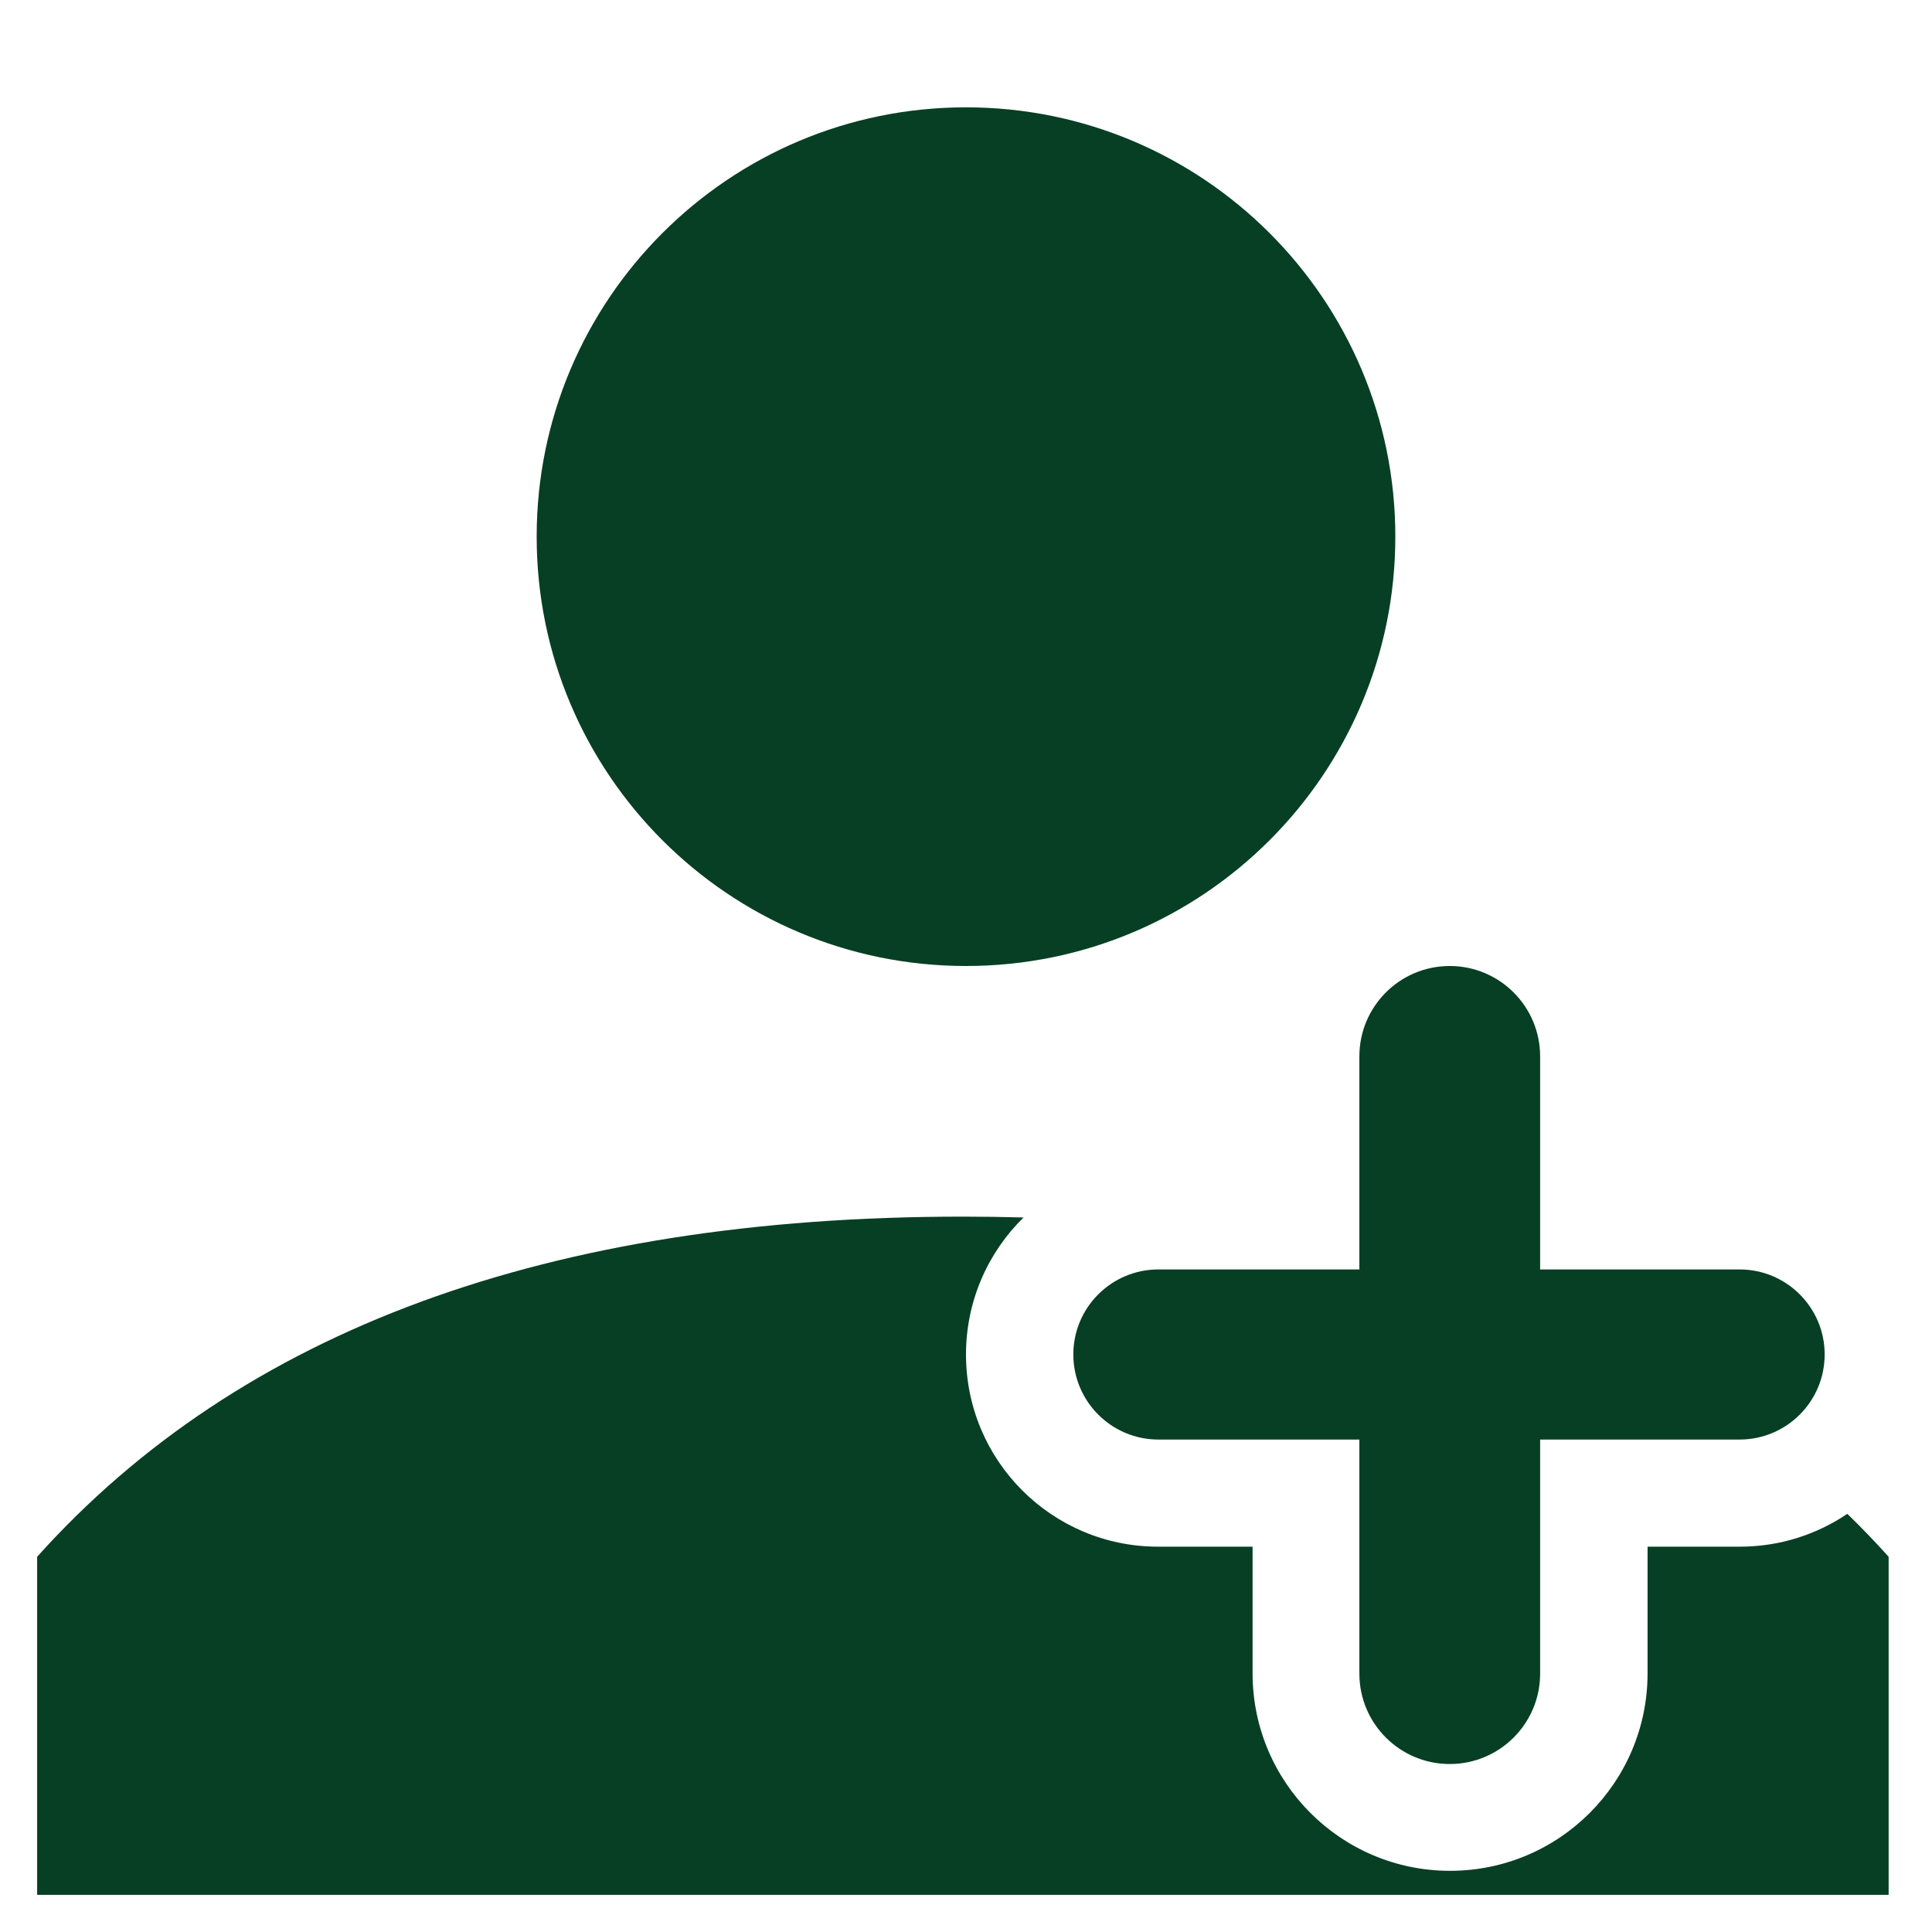
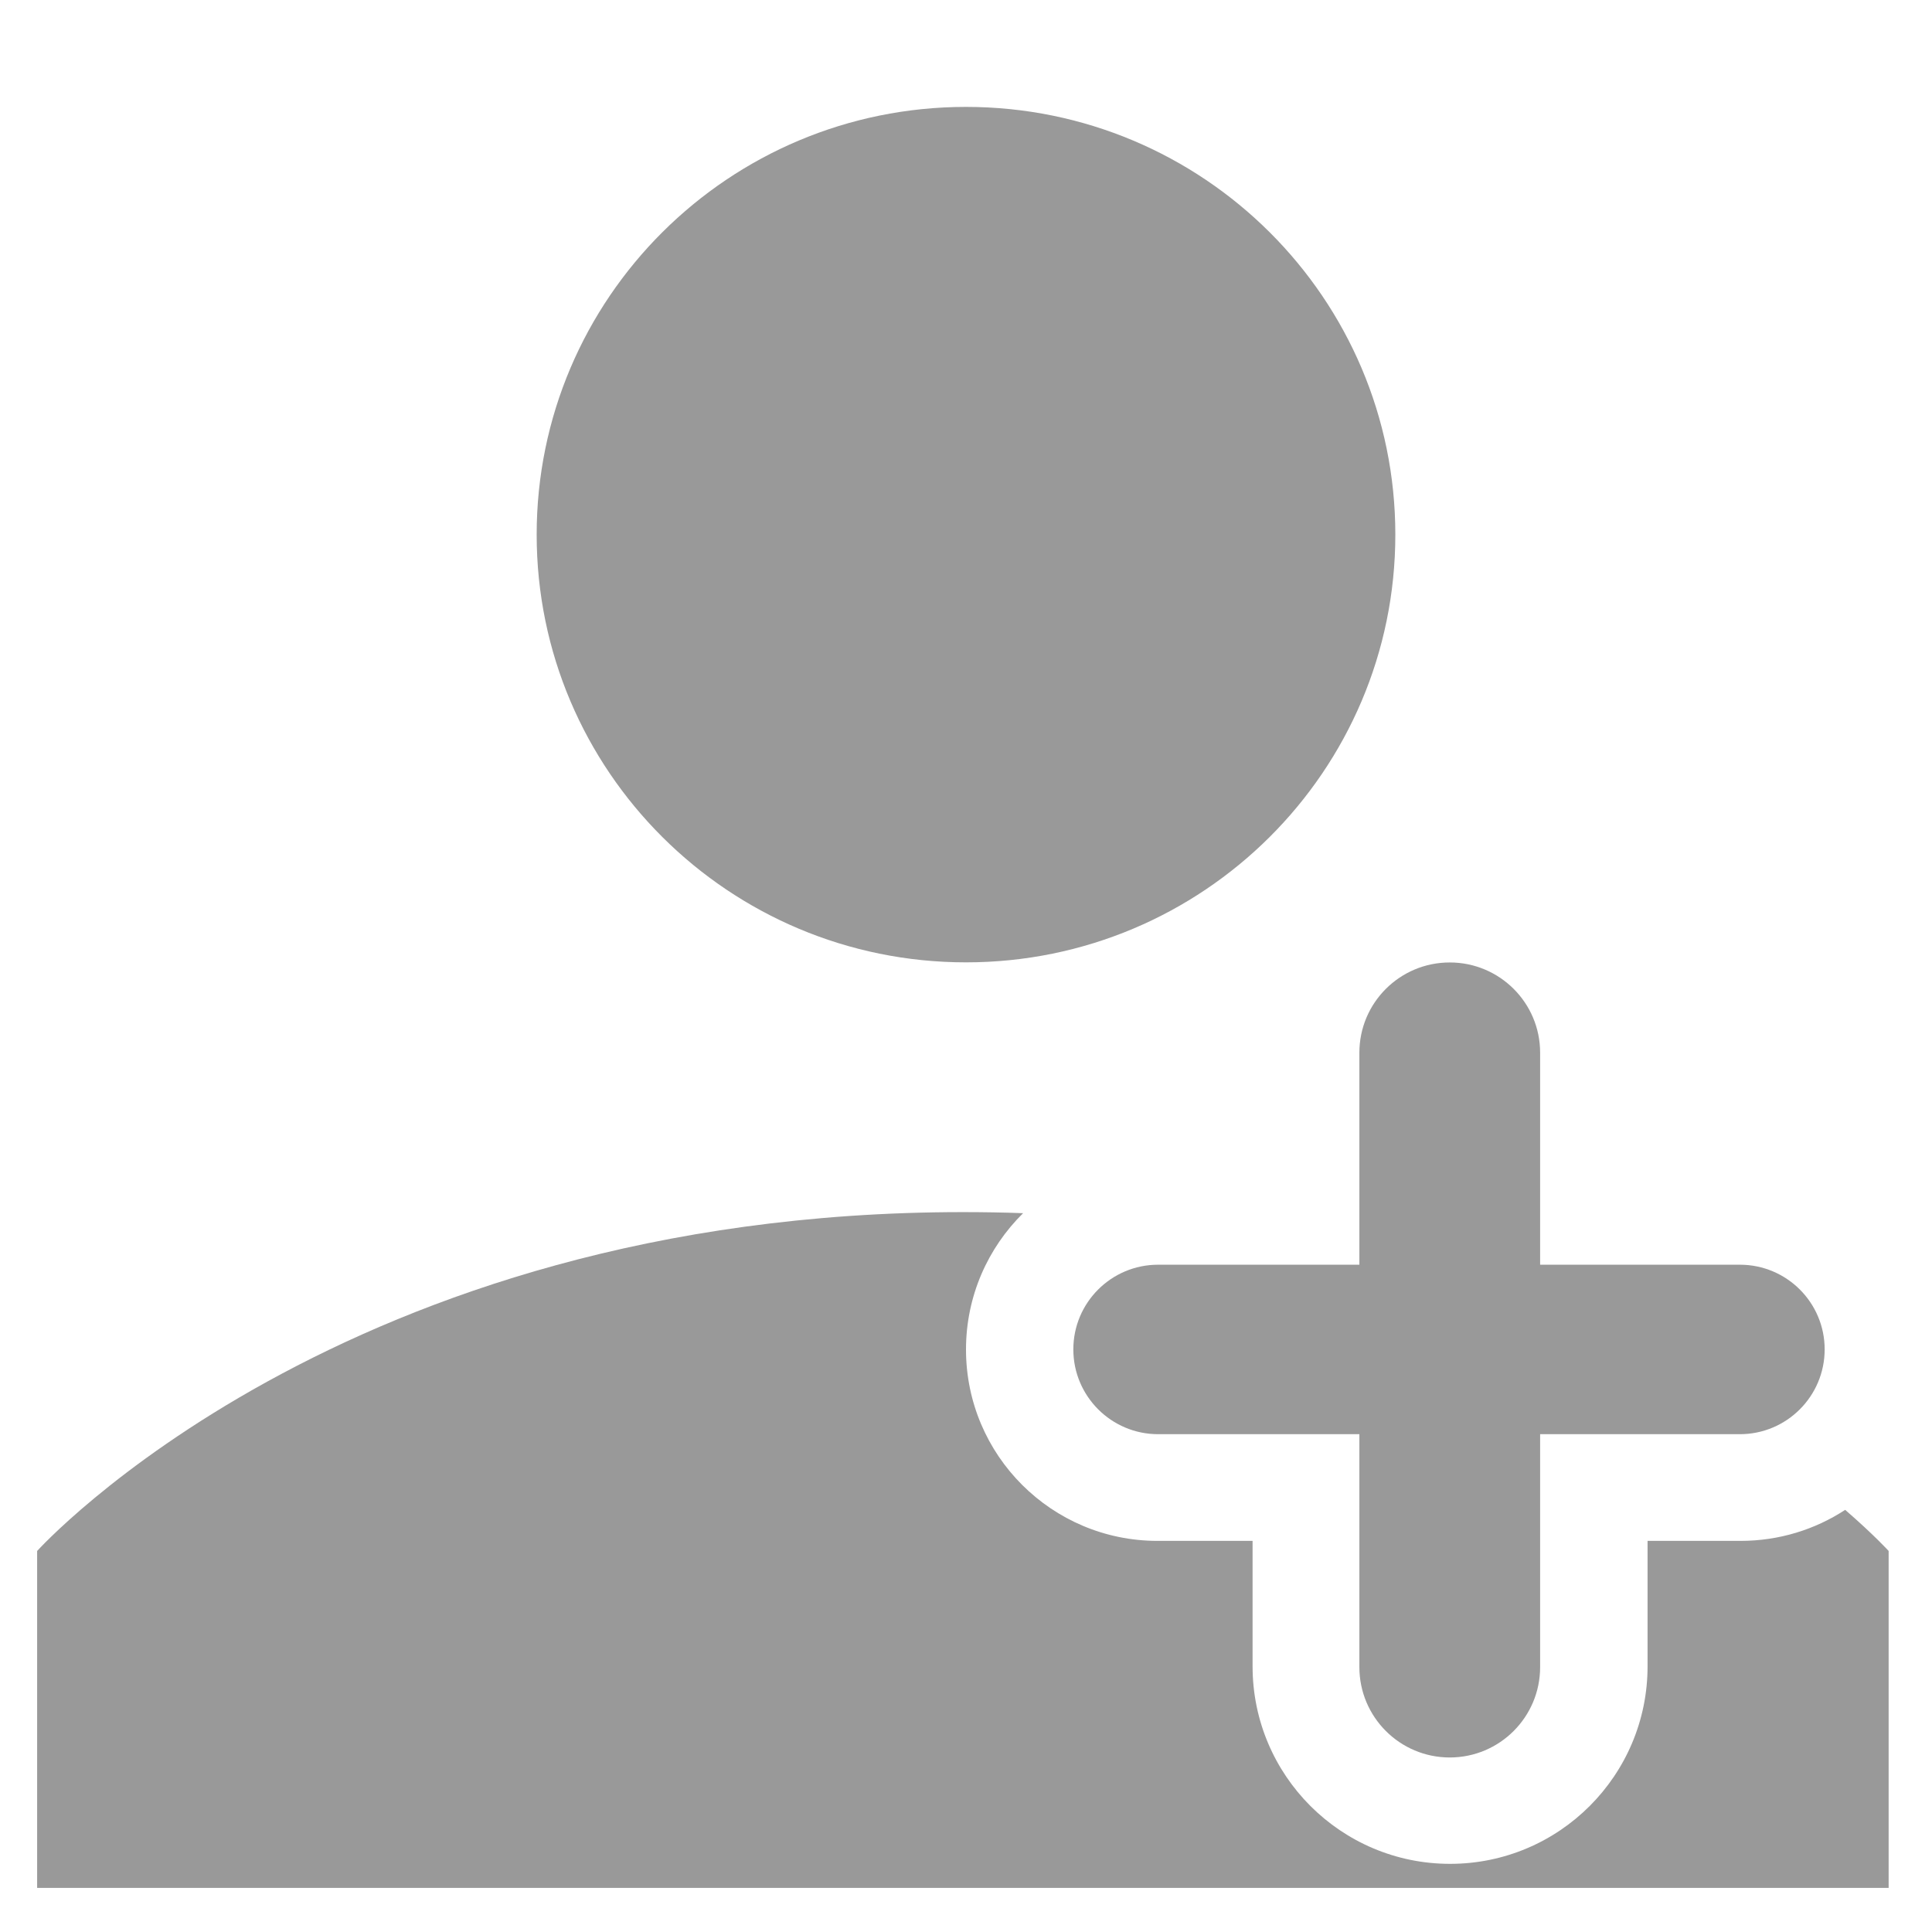
- <svg xmlns="http://www.w3.org/2000/svg" width="18px" height="18px" viewBox="0 0 18 18" version="1.1">
-   <g id="Symbols" stroke="none" stroke-width="1" fill="none" fill-rule="evenodd">
-     <g id="Icon/Contact/Add/Light" fill="#073F24">
-       <circle id="Oval" cx="9" cy="5" r="4" />
-       <path d="M8.971,11.335 C9.161,11.335 9.35,11.338 9.536,11.343 C9.205,11.668 9,12.12 9,12.62 C9,13.609 9.801,14.41 10.79,14.41 L11.67,14.41 L11.67,15.59 C11.67,16.606 12.494,17.43 13.51,17.43 C14.526,17.43 15.35,16.606 15.35,15.59 L15.35,14.41 L16.21,14.41 C16.581,14.41 16.925,14.297 17.211,14.104 C17.343,14.232 17.472,14.366 17.596,14.504 L17.596,14.504 L17.596,17.654 L0.346,17.654 L0.346,14.504 C2.243,12.391 5.118,11.335 8.971,11.335 Z" id="Combined-Shape" />
-       <path d="M14.349,15.593 L14.349,13.412 L14.349,13.412 L16.207,13.412 C16.645,13.412 17,13.057 17,12.619 C17,12.182 16.645,11.827 16.207,11.827 L14.349,11.827 L14.349,11.827 L14.349,9.842 C14.349,9.377 13.972,9 13.507,9 C13.042,9 12.665,9.377 12.665,9.842 L12.665,11.827 L12.665,11.827 L10.793,11.827 C10.355,11.827 10,12.182 10,12.619 C10,13.057 10.355,13.412 10.793,13.412 L12.665,13.412 L12.665,13.412 L12.665,15.593 C12.665,16.058 13.042,16.435 13.507,16.435 C13.972,16.435 14.349,16.058 14.349,15.593 Z" id="+-copy" fill-rule="nonzero" />
-     </g>
-   </g>
+ <svg xmlns="http://www.w3.org/2000/svg" width="18" height="18" viewBox="0 0 18 18" fill="none">
+   <ellipse cx="9" cy="4.981" rx="4" ry="3.985" fill="#999999" />
+   <path fill-rule="evenodd" clip-rule="evenodd" d="M15.35 15.525C15.35 16.541 14.526 17.365 13.51 17.365C12.494 17.365 11.67 16.541 11.67 15.525V14.356H10.784C9.799 14.356 9 13.558 9 12.573C9 12.076 9.204 11.626 9.532 11.303C9.348 11.296 9.161 11.293 8.971 11.293C3.191 11.293 0.346 14.45 0.346 14.45V17.589H17.596V14.45C17.596 14.45 17.461 14.301 17.191 14.067C16.911 14.25 16.576 14.356 16.217 14.356H15.35V15.525Z" fill="#999999" />
+   <path d="M13.507 16.374C13.972 16.374 14.349 15.997 14.349 15.532V13.362H16.21C16.646 13.362 17 13.008 17 12.572C17 12.136 16.646 11.783 16.21 11.783H14.349V9.808C14.349 9.343 13.972 8.967 13.507 8.967C13.042 8.967 12.665 9.343 12.665 9.808V11.783H10.79C10.354 11.783 10 12.136 10 12.572C10 13.008 10.354 13.362 10.79 13.362H12.665V15.532C12.665 15.997 13.042 16.374 13.507 16.374Z" fill="#999999" />
</svg>
